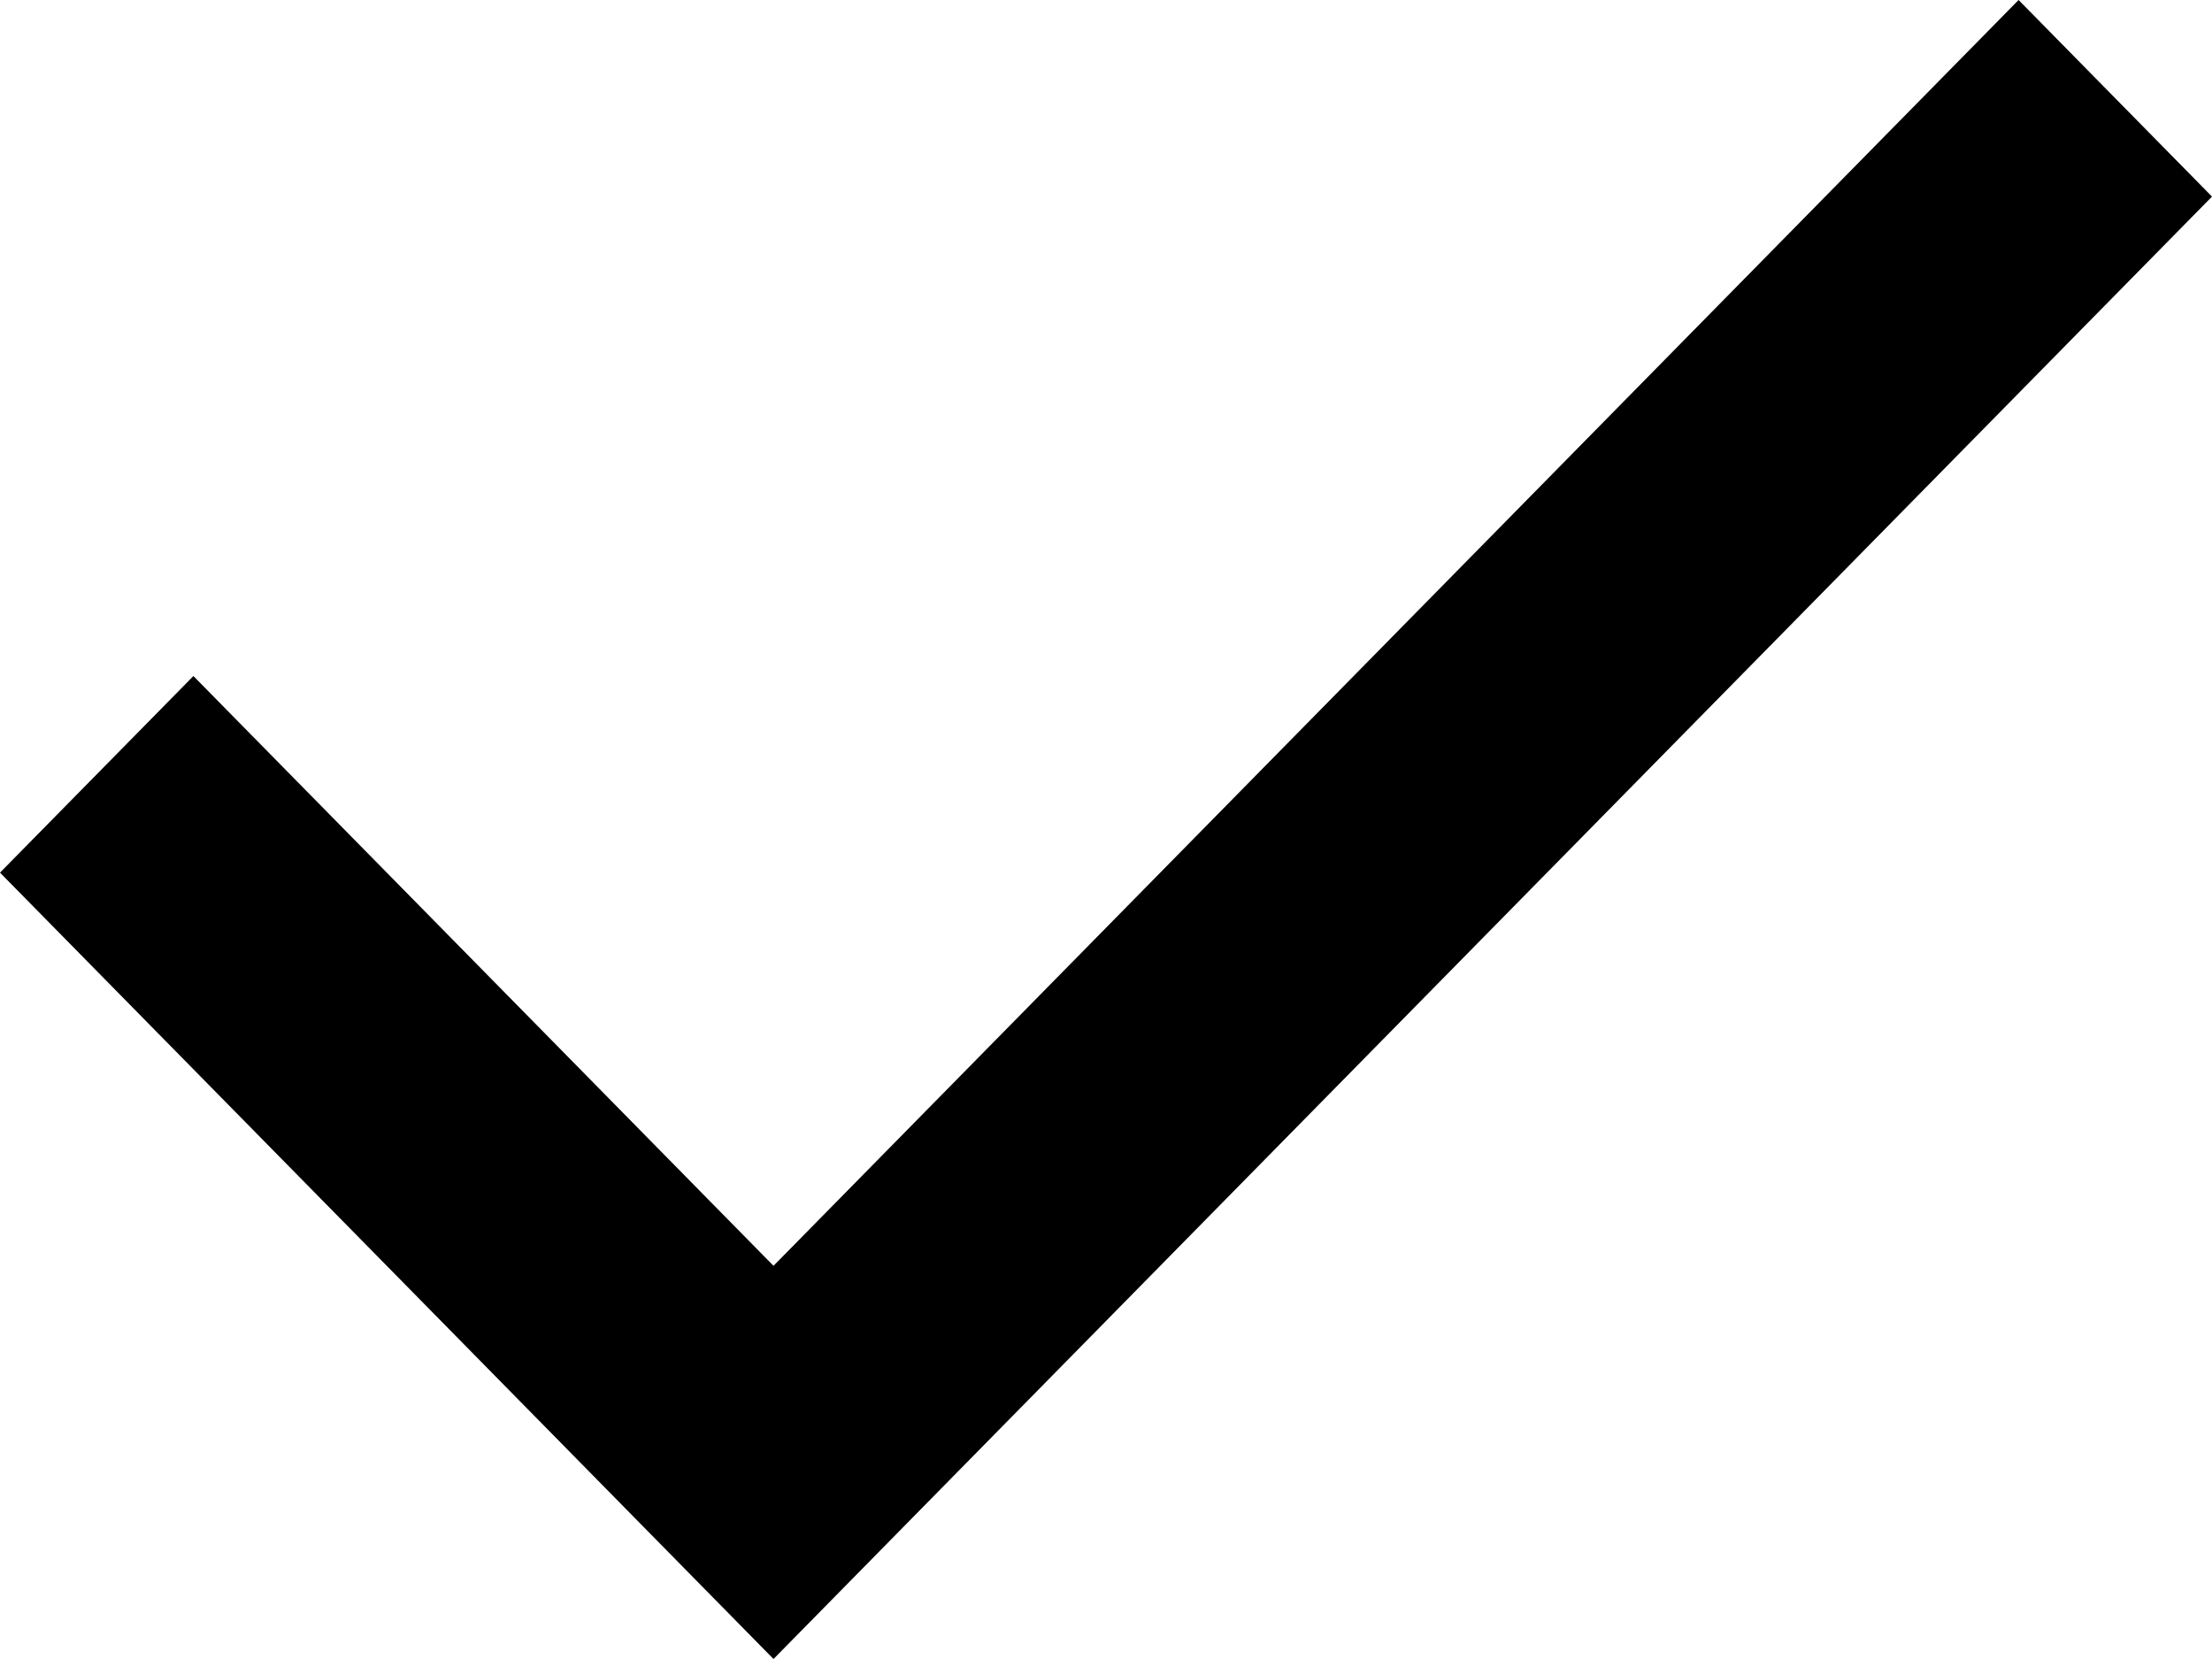
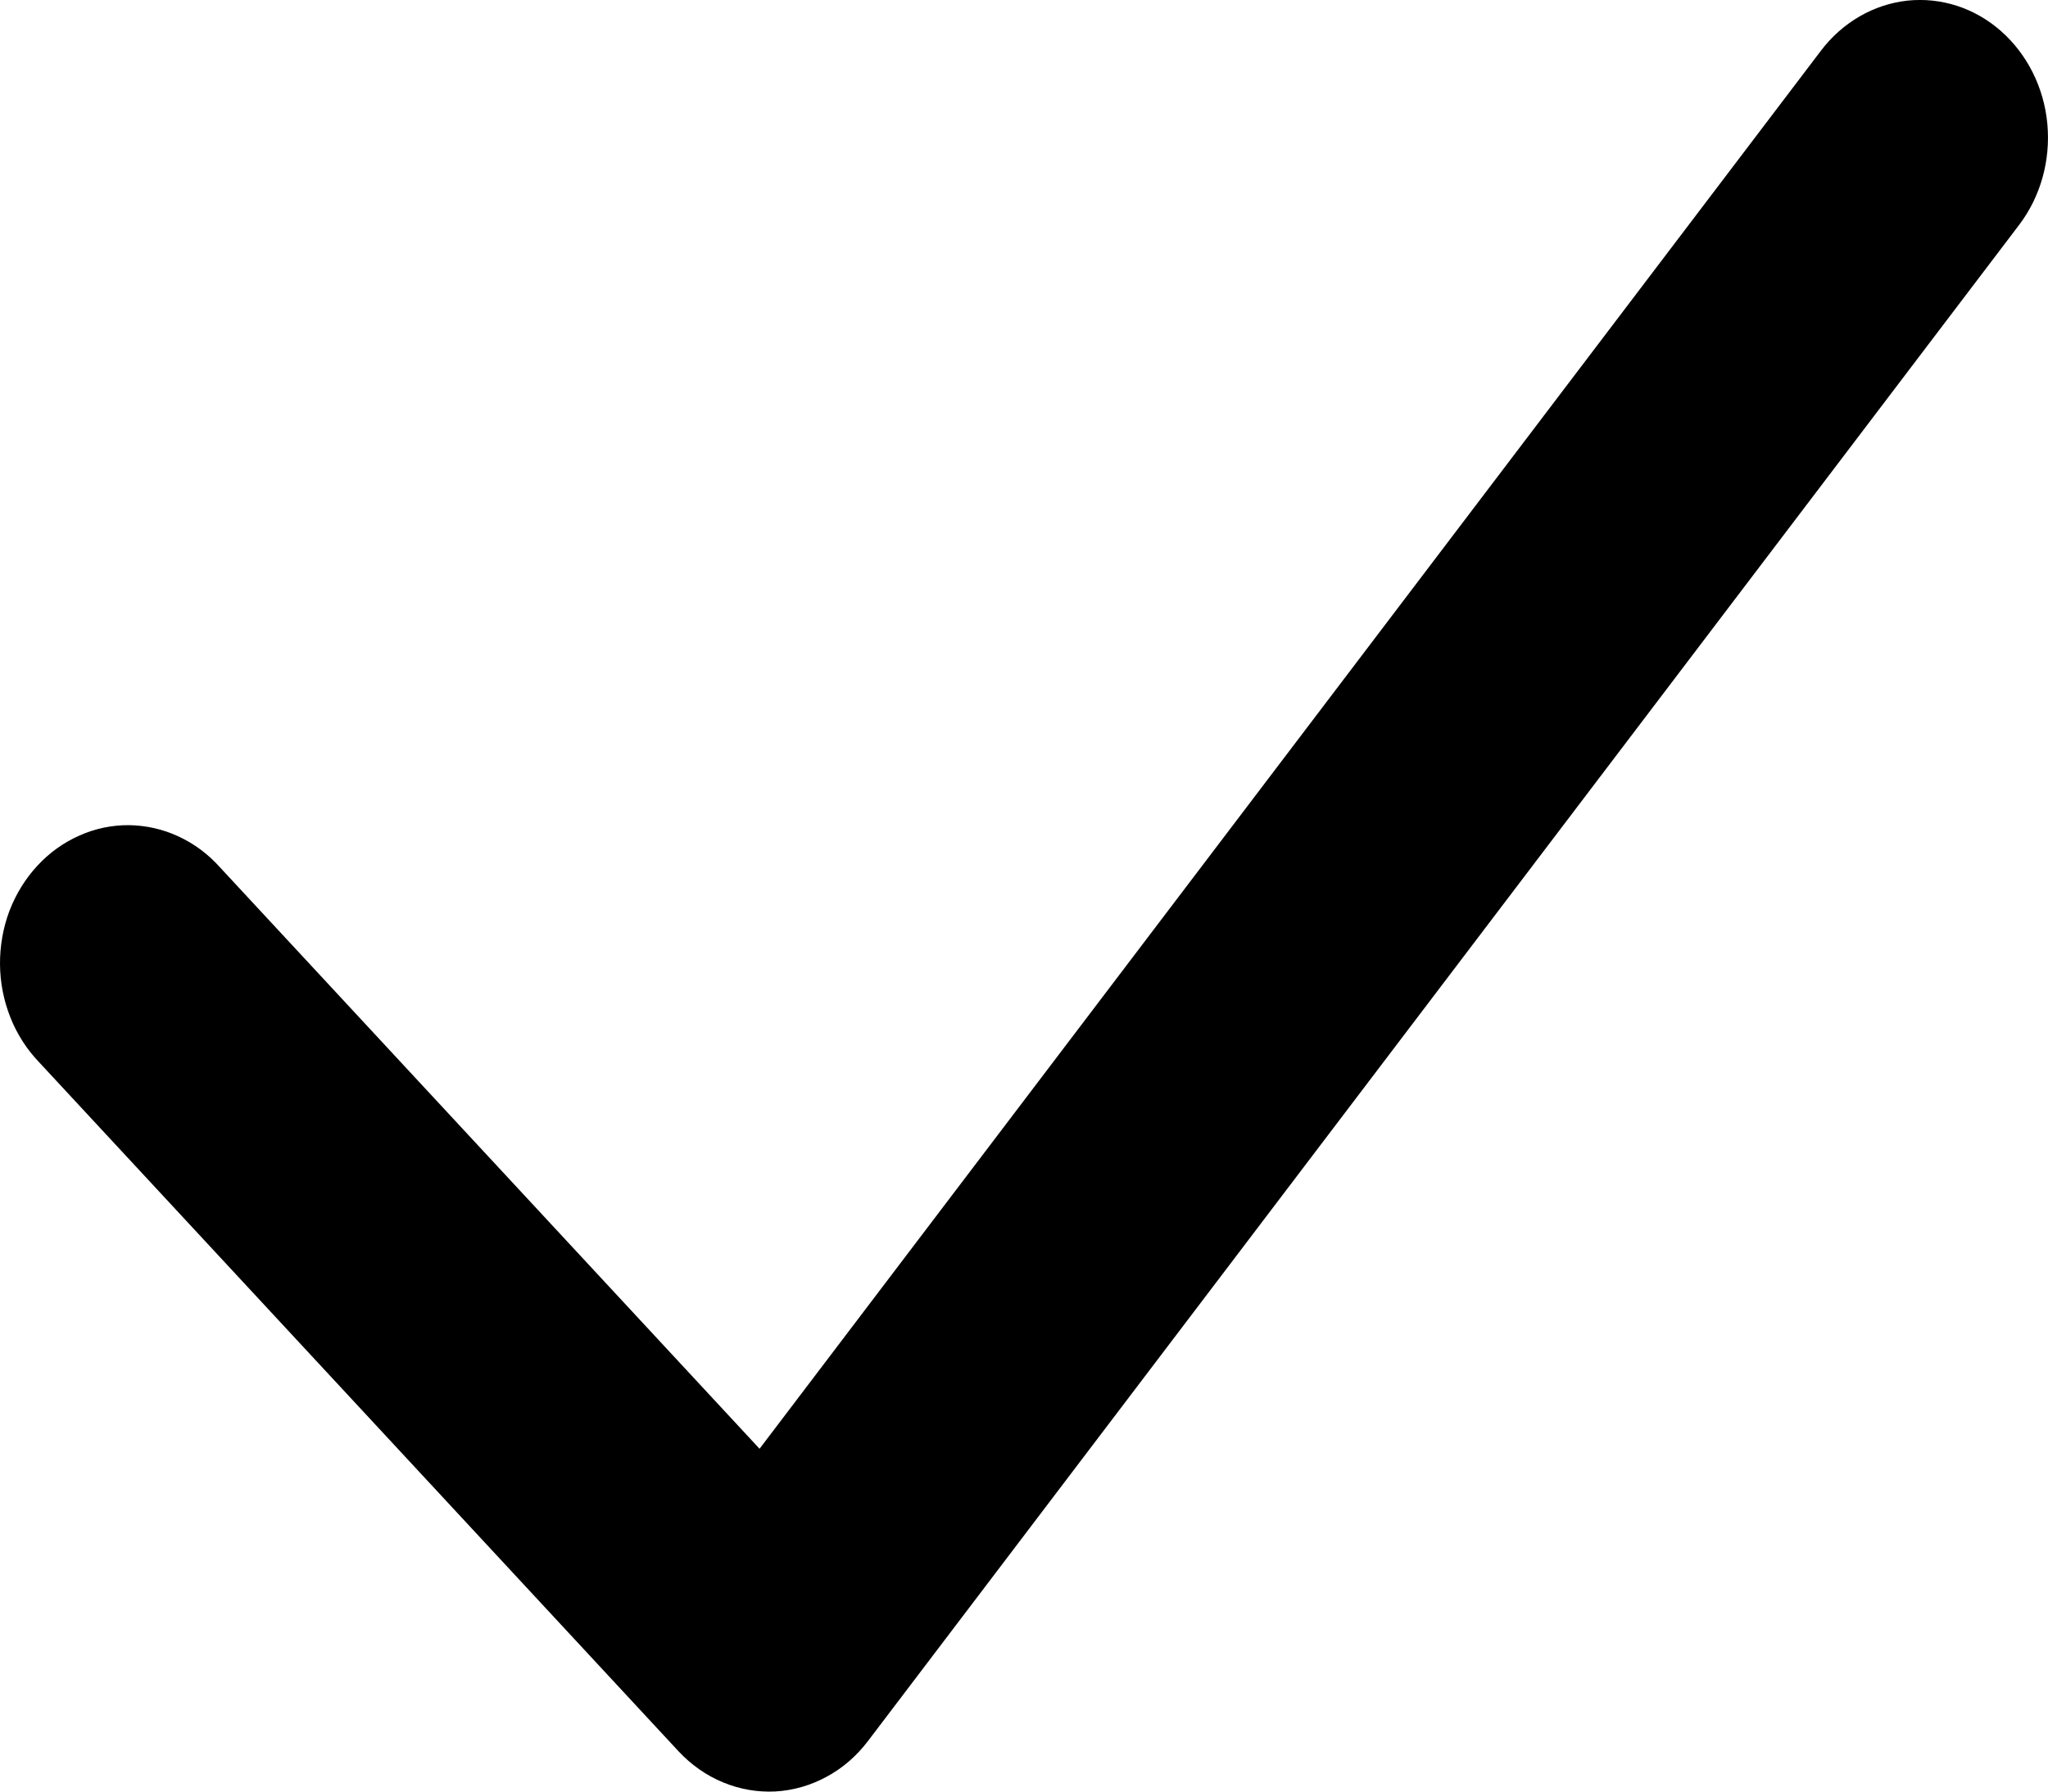
- <svg xmlns="http://www.w3.org/2000/svg" width="16" height="12" viewBox="0 0 16 12" fill="none">
-   <path d="M5.595 12L0 6.312L1.399 4.89L5.595 9.156L14.601 0L16 1.422L5.595 12Z" fill="black" />
+ <svg xmlns="http://www.w3.org/2000/svg" width="16" height="14" viewBox="0 0 16 14" fill="none">
+   <path fill-rule="evenodd" clip-rule="evenodd" d="M15.633 0.243C15.838 0.424 15.969 0.685 15.995 0.969C16.021 1.254 15.942 1.537 15.774 1.758L6.781 13.605C6.693 13.721 6.583 13.817 6.458 13.884C6.333 13.952 6.197 13.991 6.058 13.999C5.918 14.006 5.779 13.982 5.649 13.928C5.518 13.874 5.4 13.791 5.301 13.685L0.305 8.3C0.21 8.201 0.133 8.082 0.081 7.95C0.029 7.819 0.001 7.678 3.77285e-05 7.535C-0.001 7.392 0.024 7.25 0.074 7.117C0.125 6.985 0.199 6.865 0.293 6.764C0.386 6.663 0.498 6.583 0.621 6.529C0.744 6.474 0.875 6.447 1.008 6.448C1.141 6.45 1.272 6.479 1.394 6.536C1.516 6.592 1.626 6.674 1.718 6.777L5.934 11.321L14.227 0.395C14.395 0.174 14.638 0.034 14.901 0.005C15.165 -0.023 15.428 0.062 15.633 0.243Z" fill="black" />
</svg>
